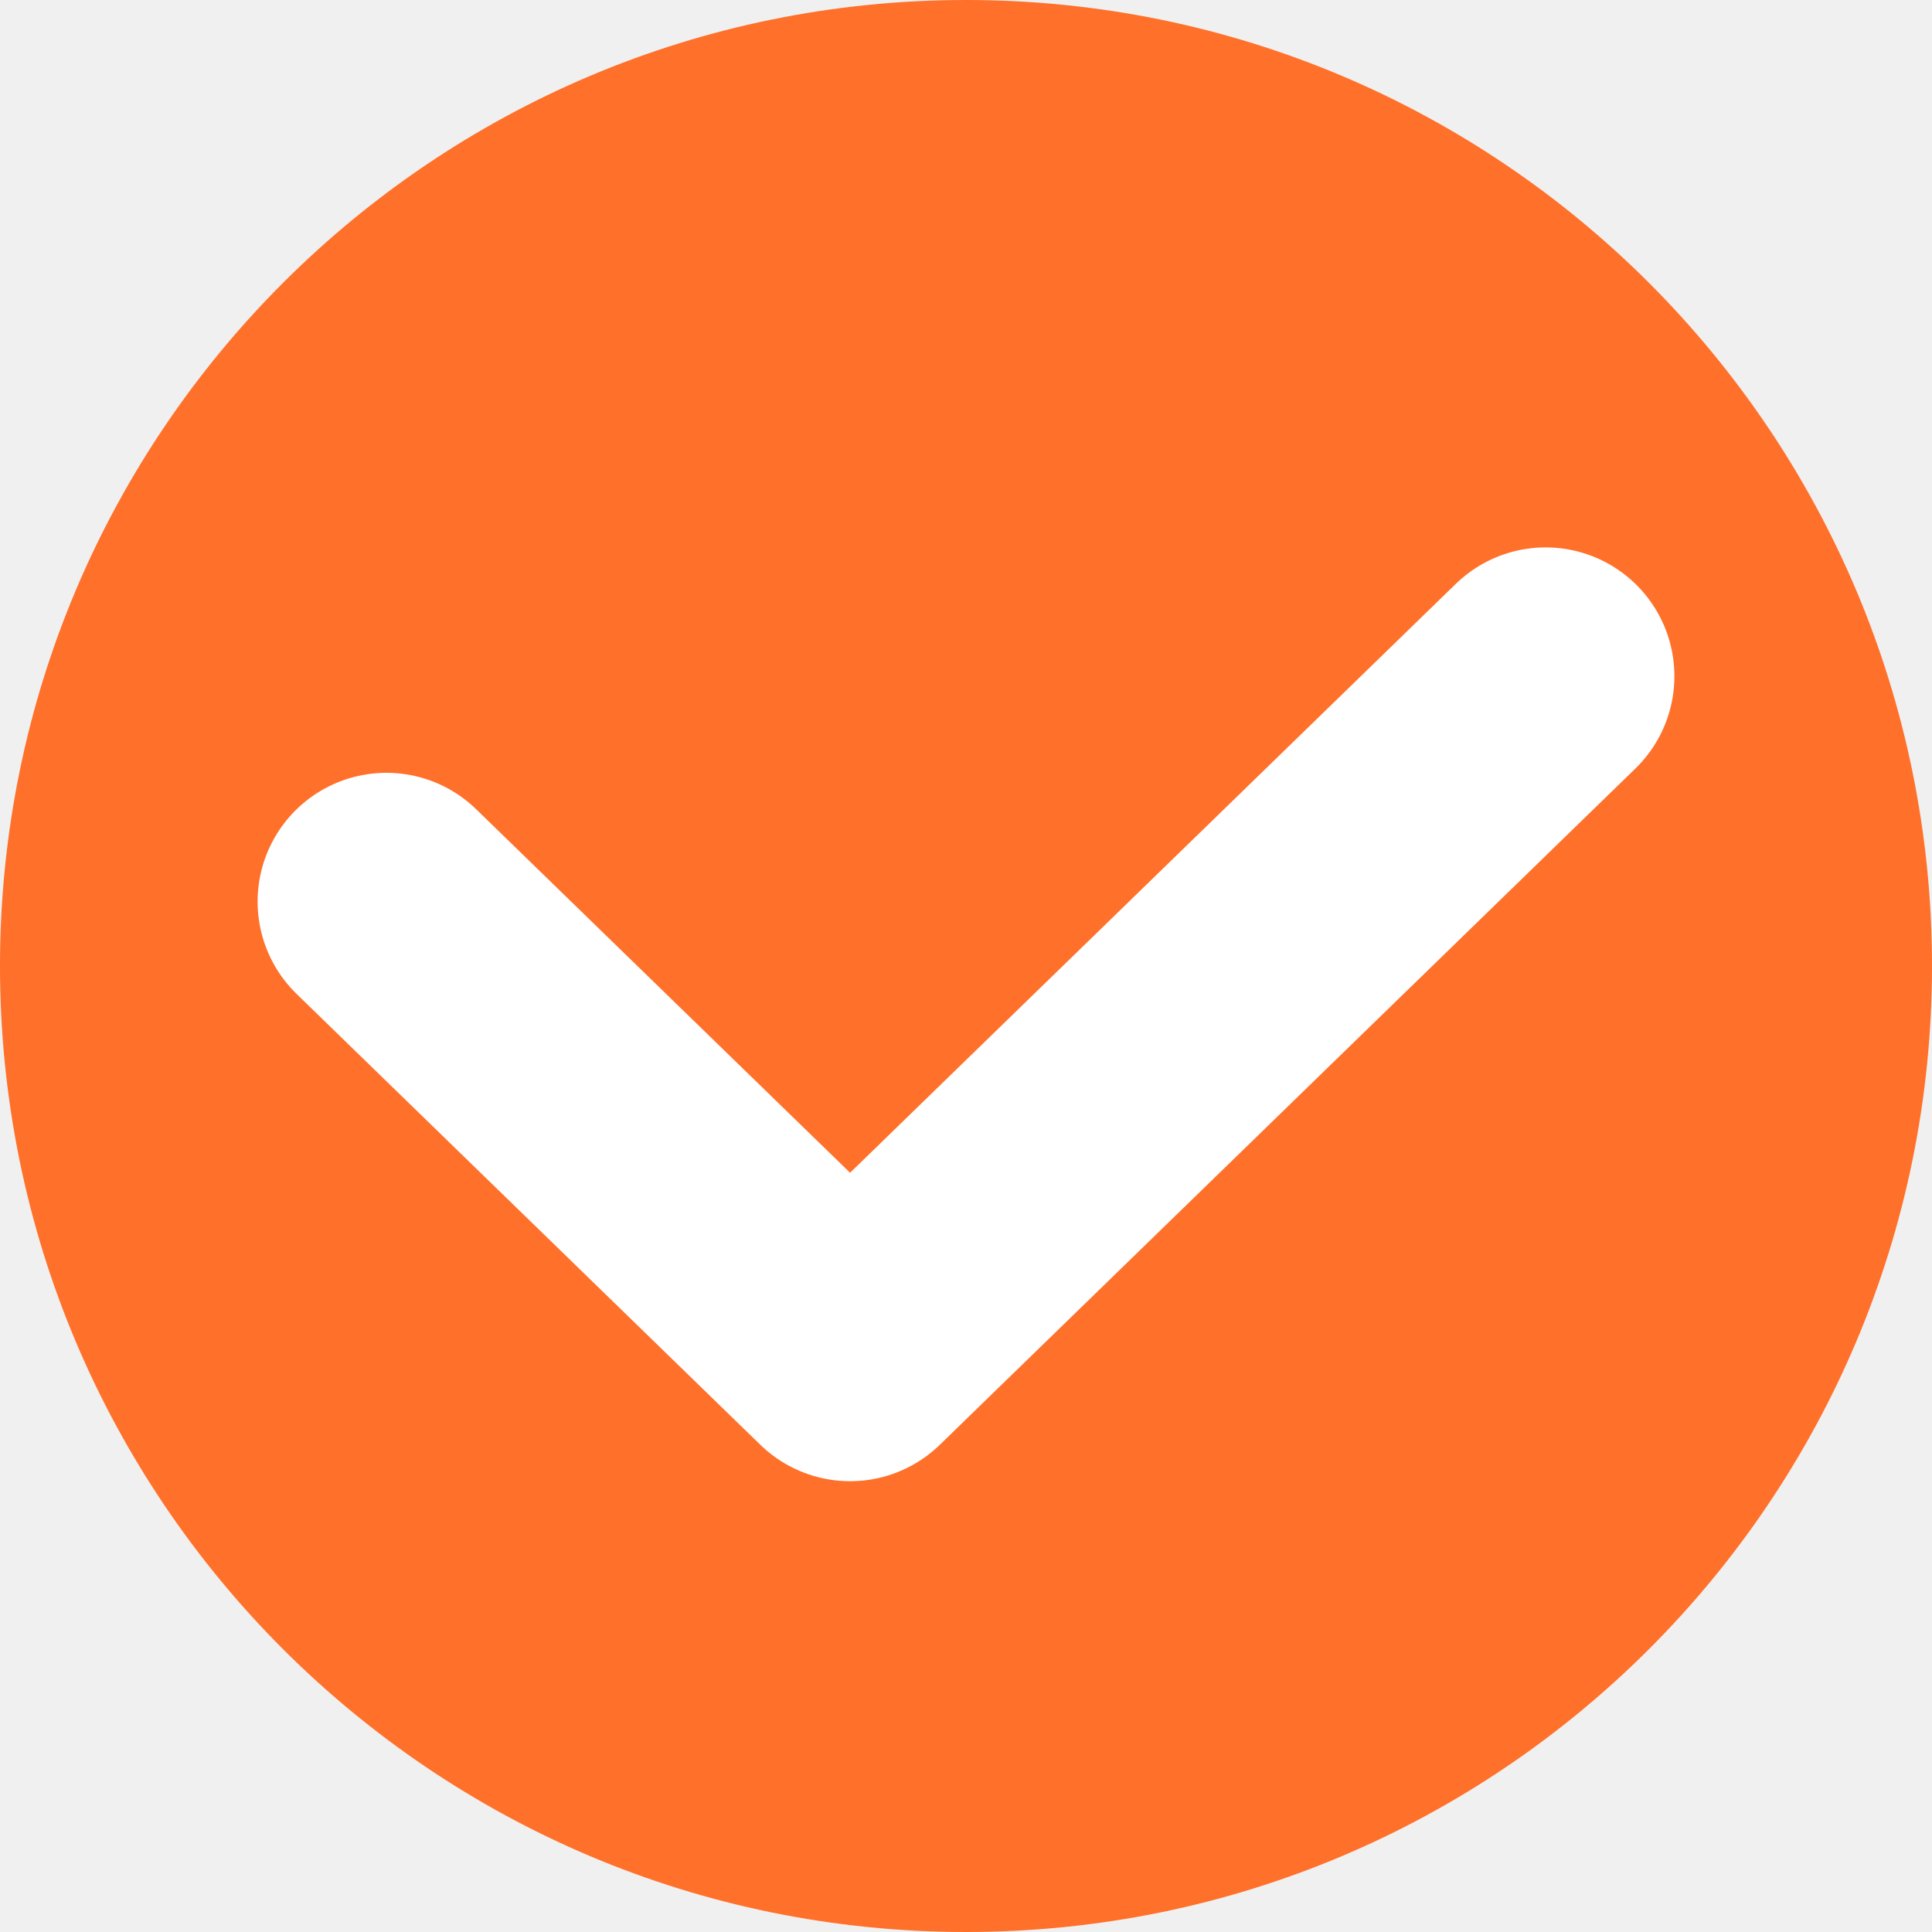
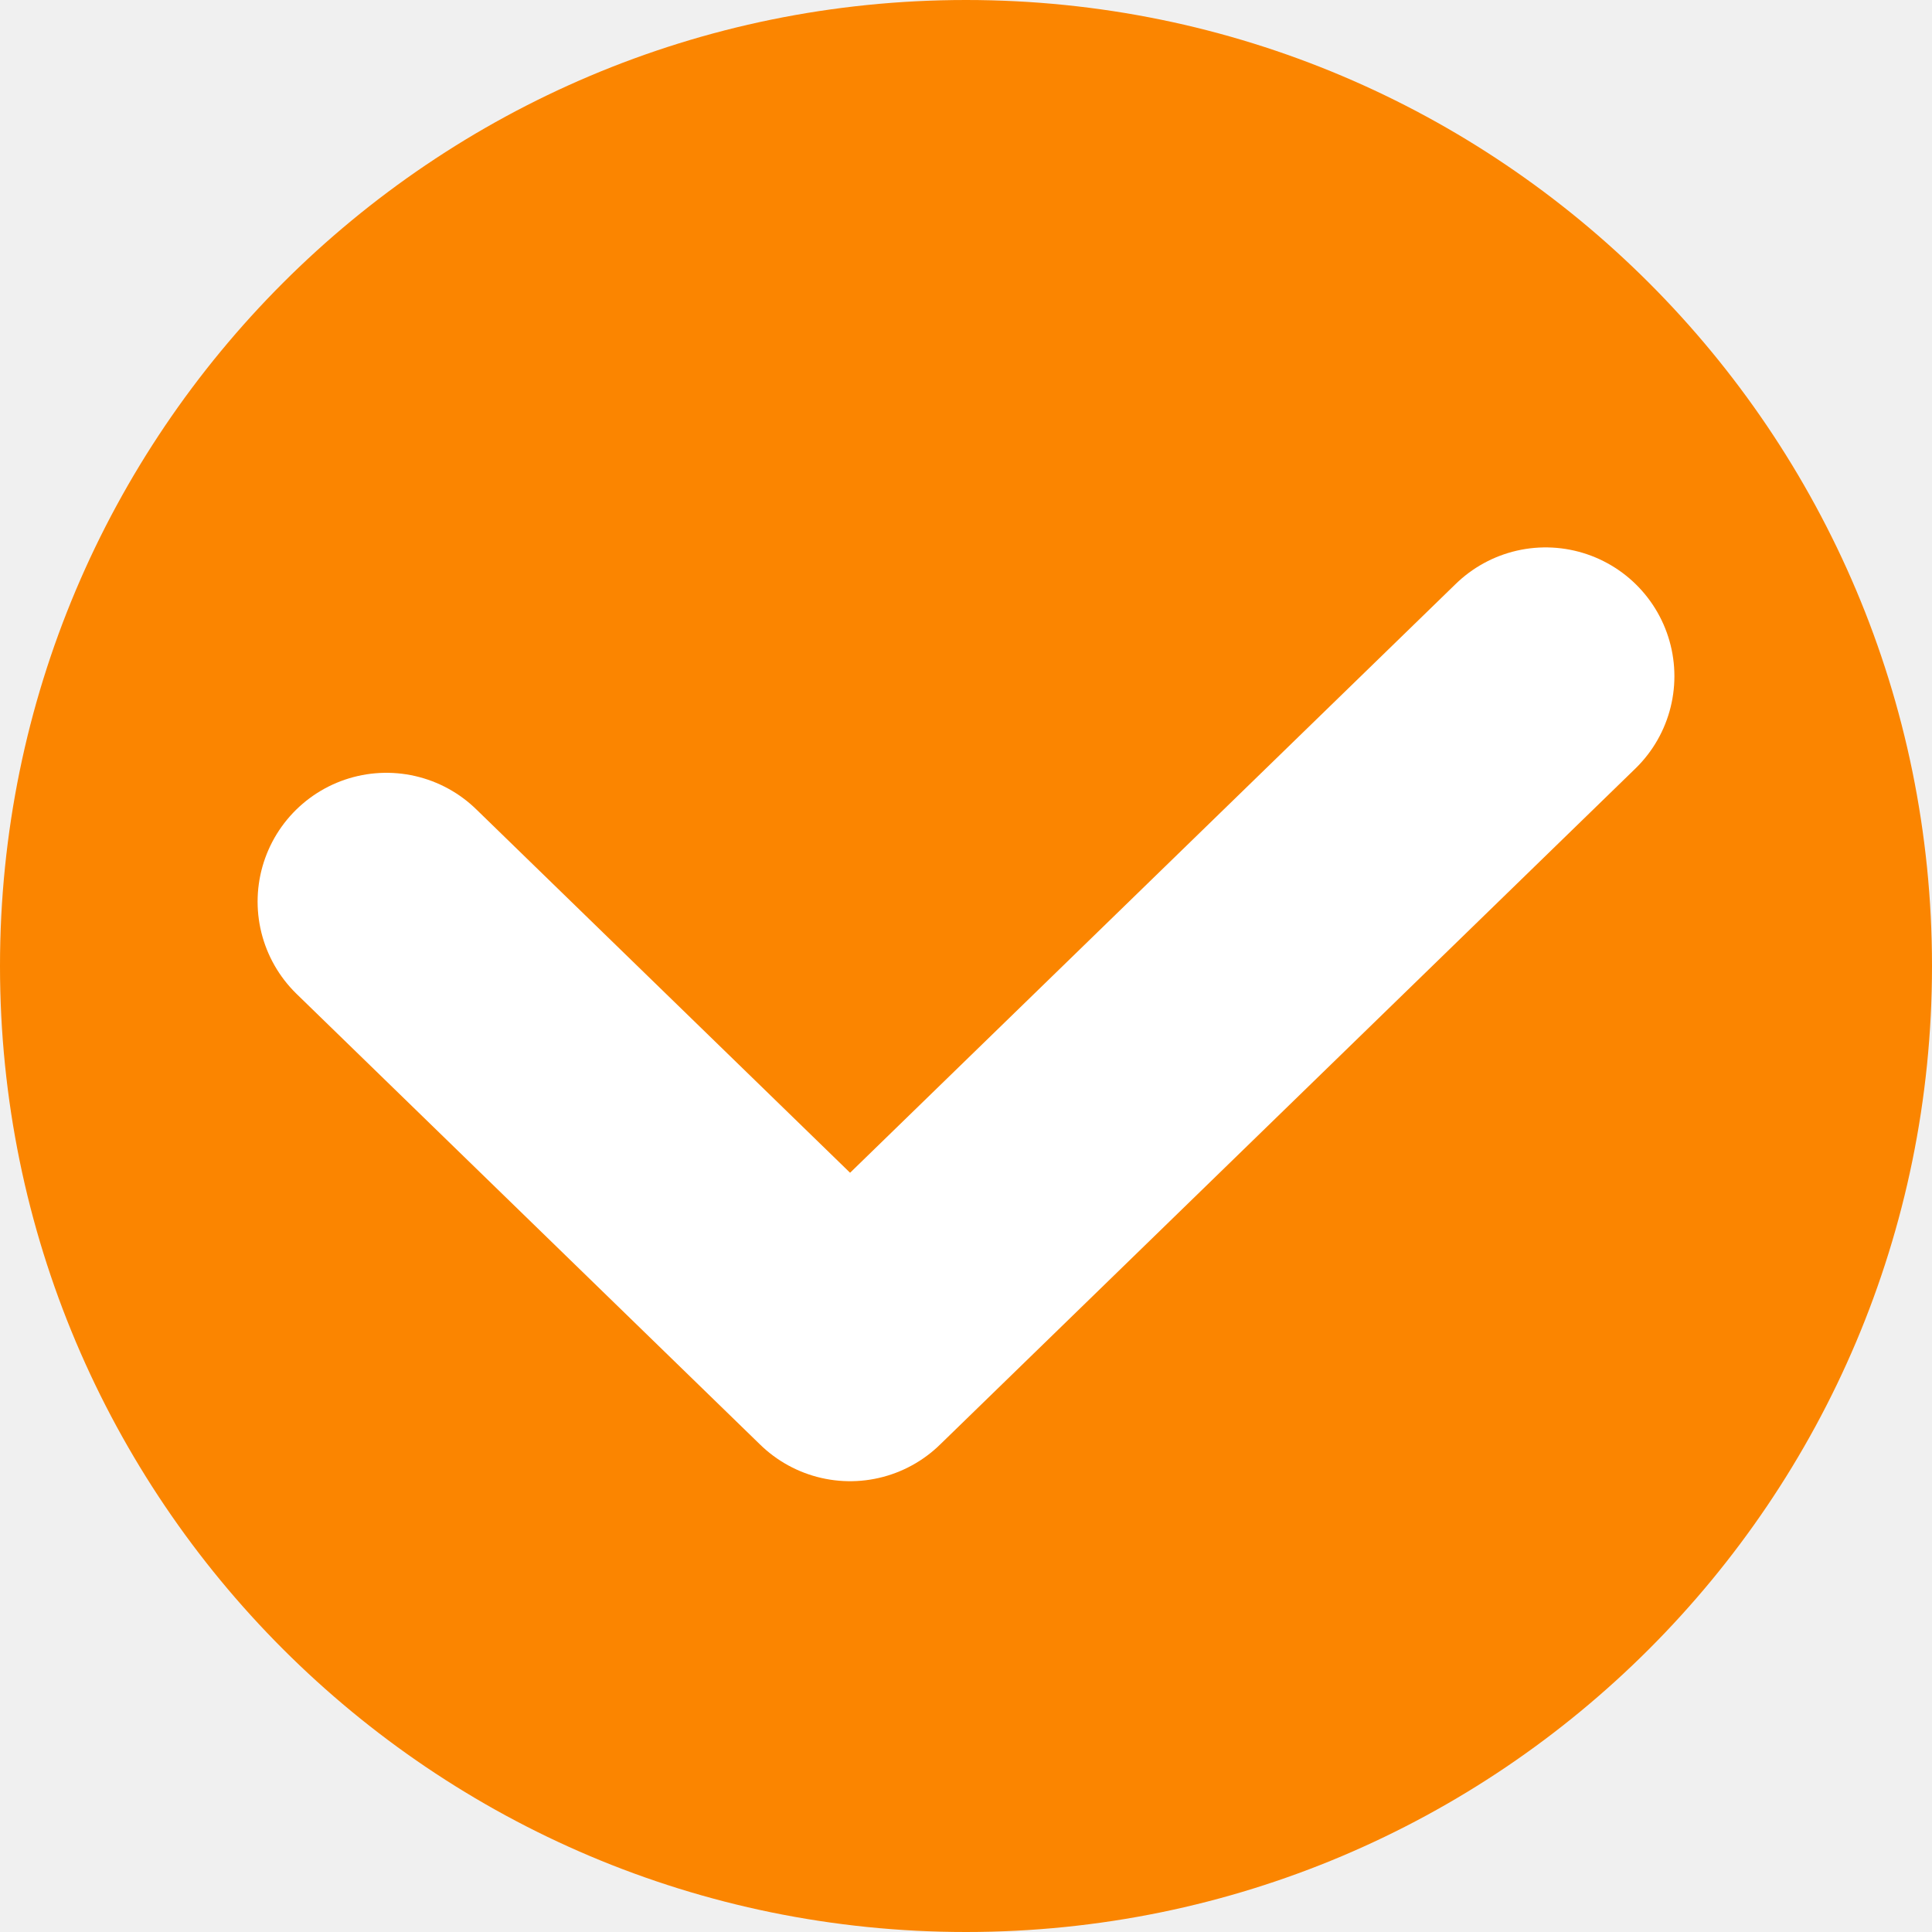
<svg xmlns="http://www.w3.org/2000/svg" width="15" height="15" viewBox="0 0 15 15" fill="none">
-   <circle cx="7.5" cy="7.5" r="7.5" fill="#FF702A" />
+   <circle cx="7.5" cy="7.5" r="7.5" fill="#FB8500" />
  <path d="M3 7L6.6 10.5L12 5.25" stroke="white" stroke-width="2" stroke-linecap="round" stroke-linejoin="round" />
</svg>
